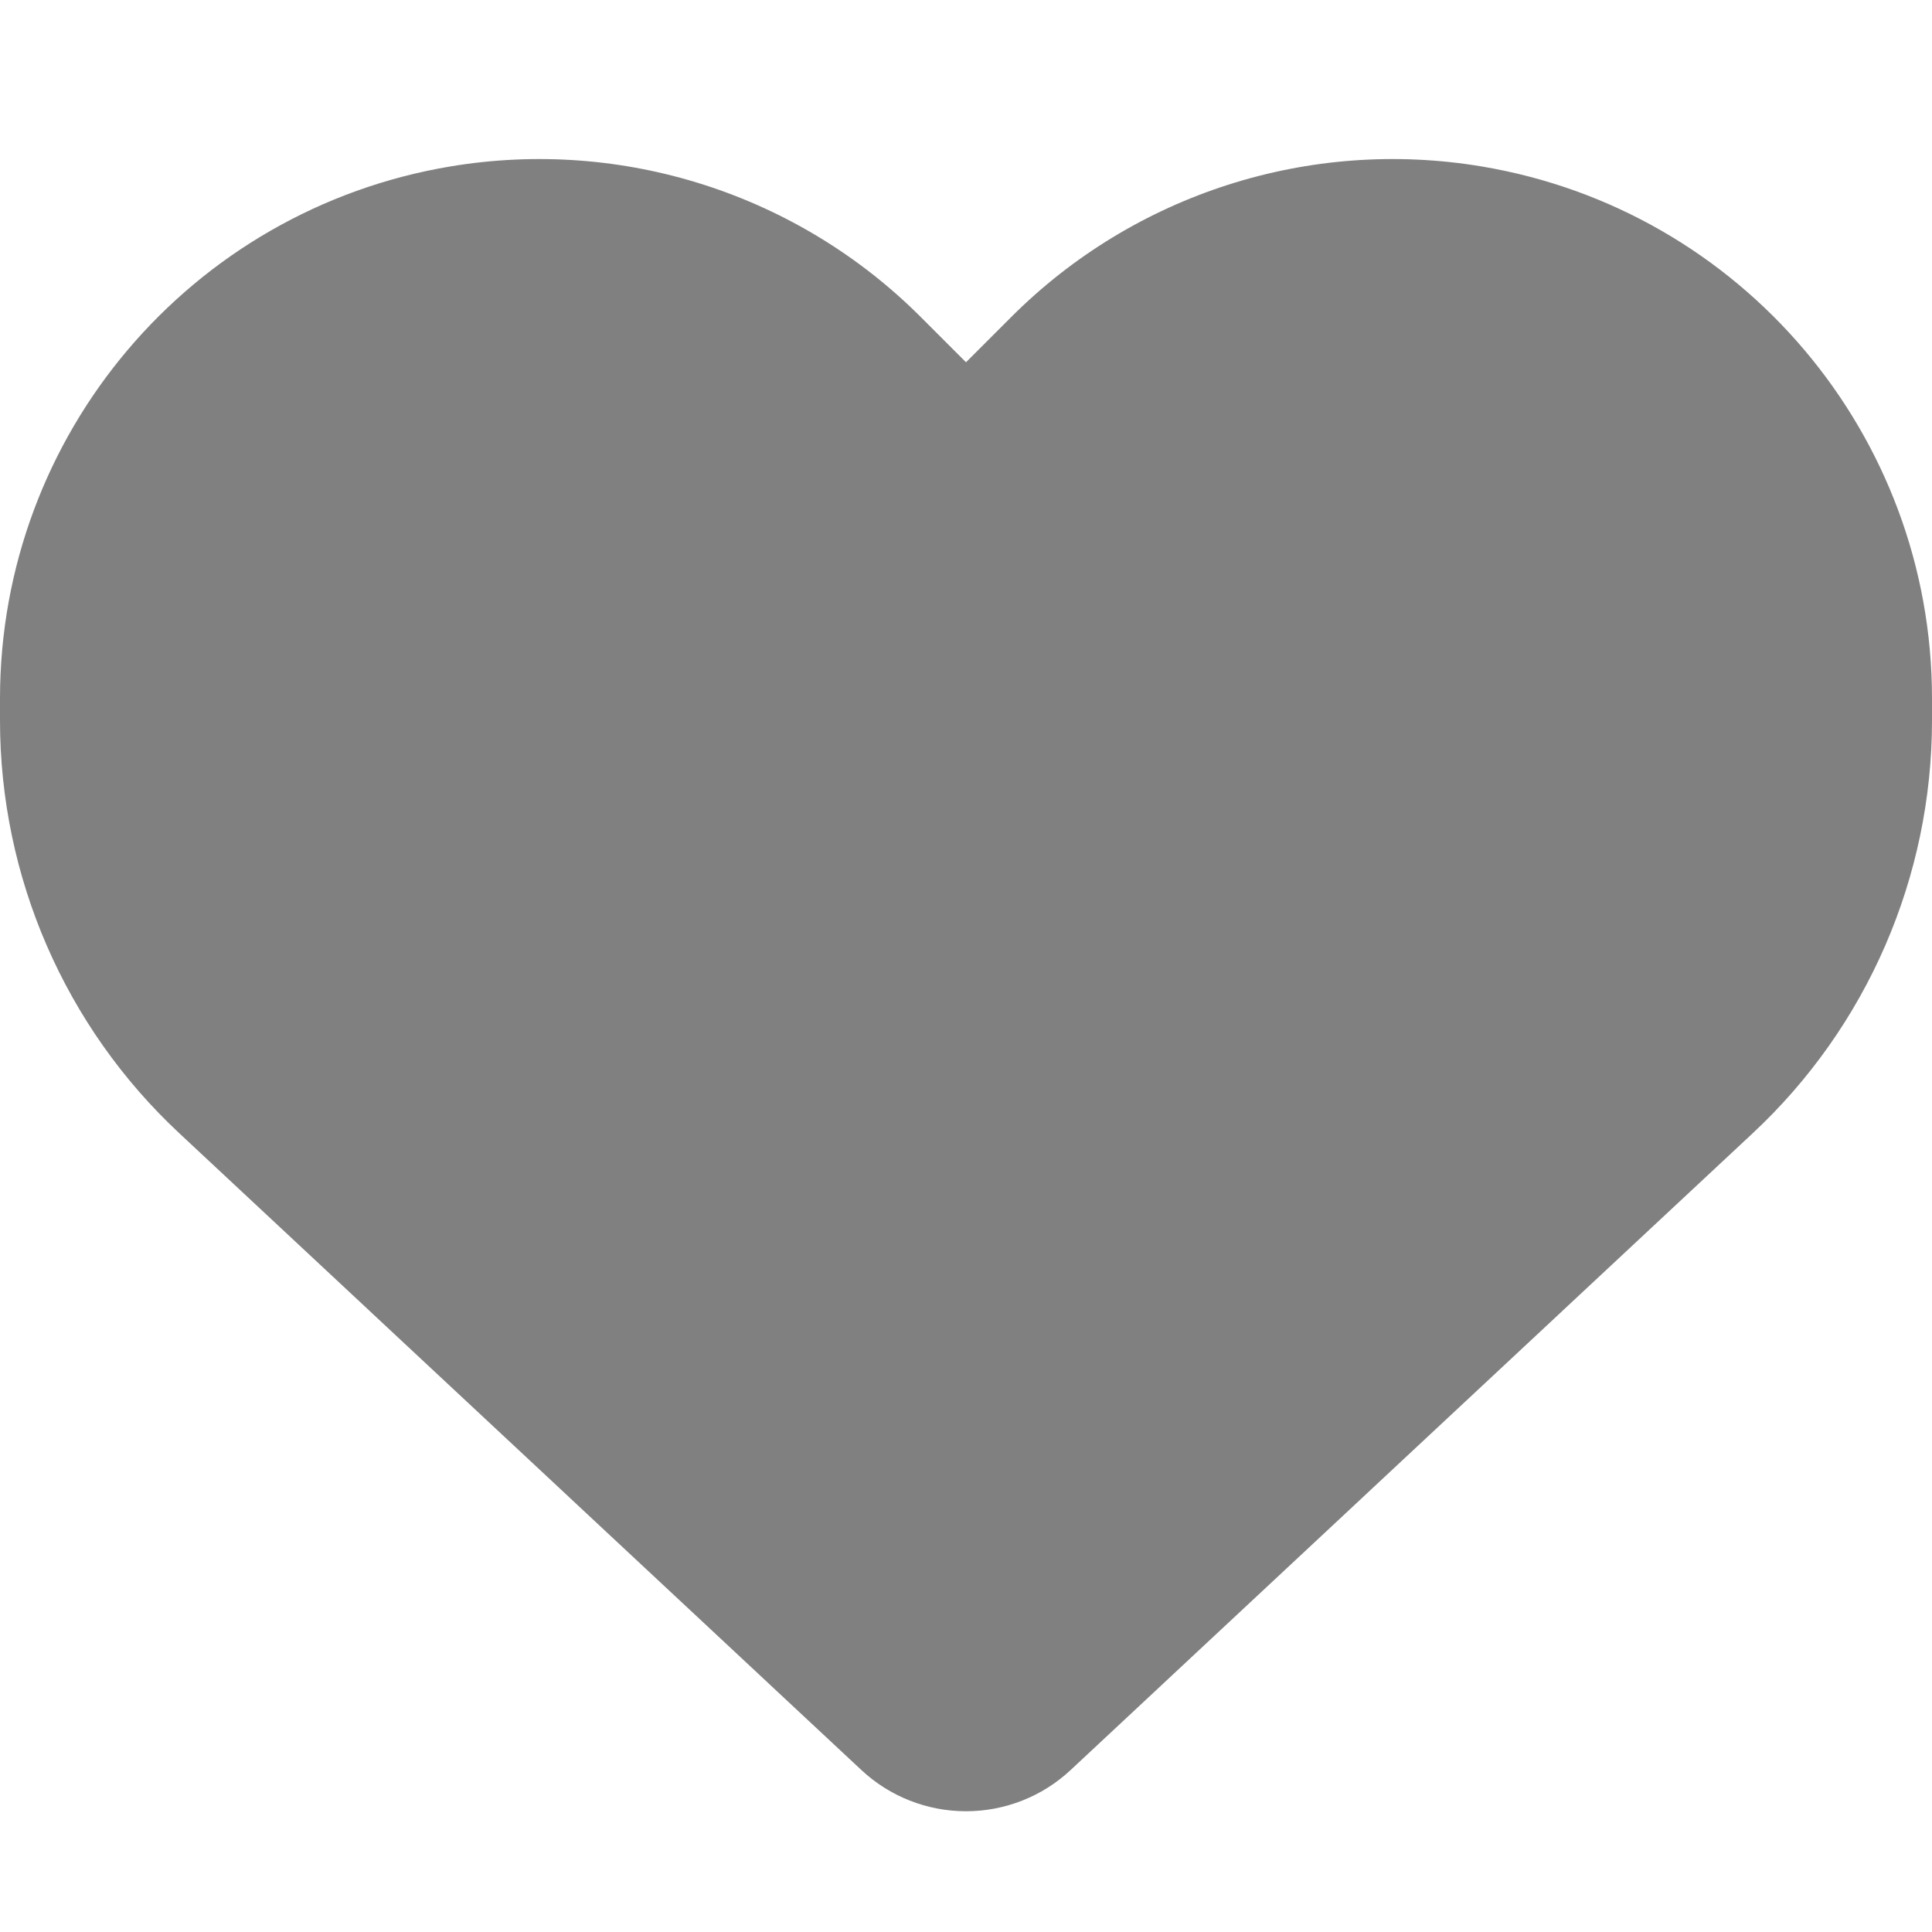
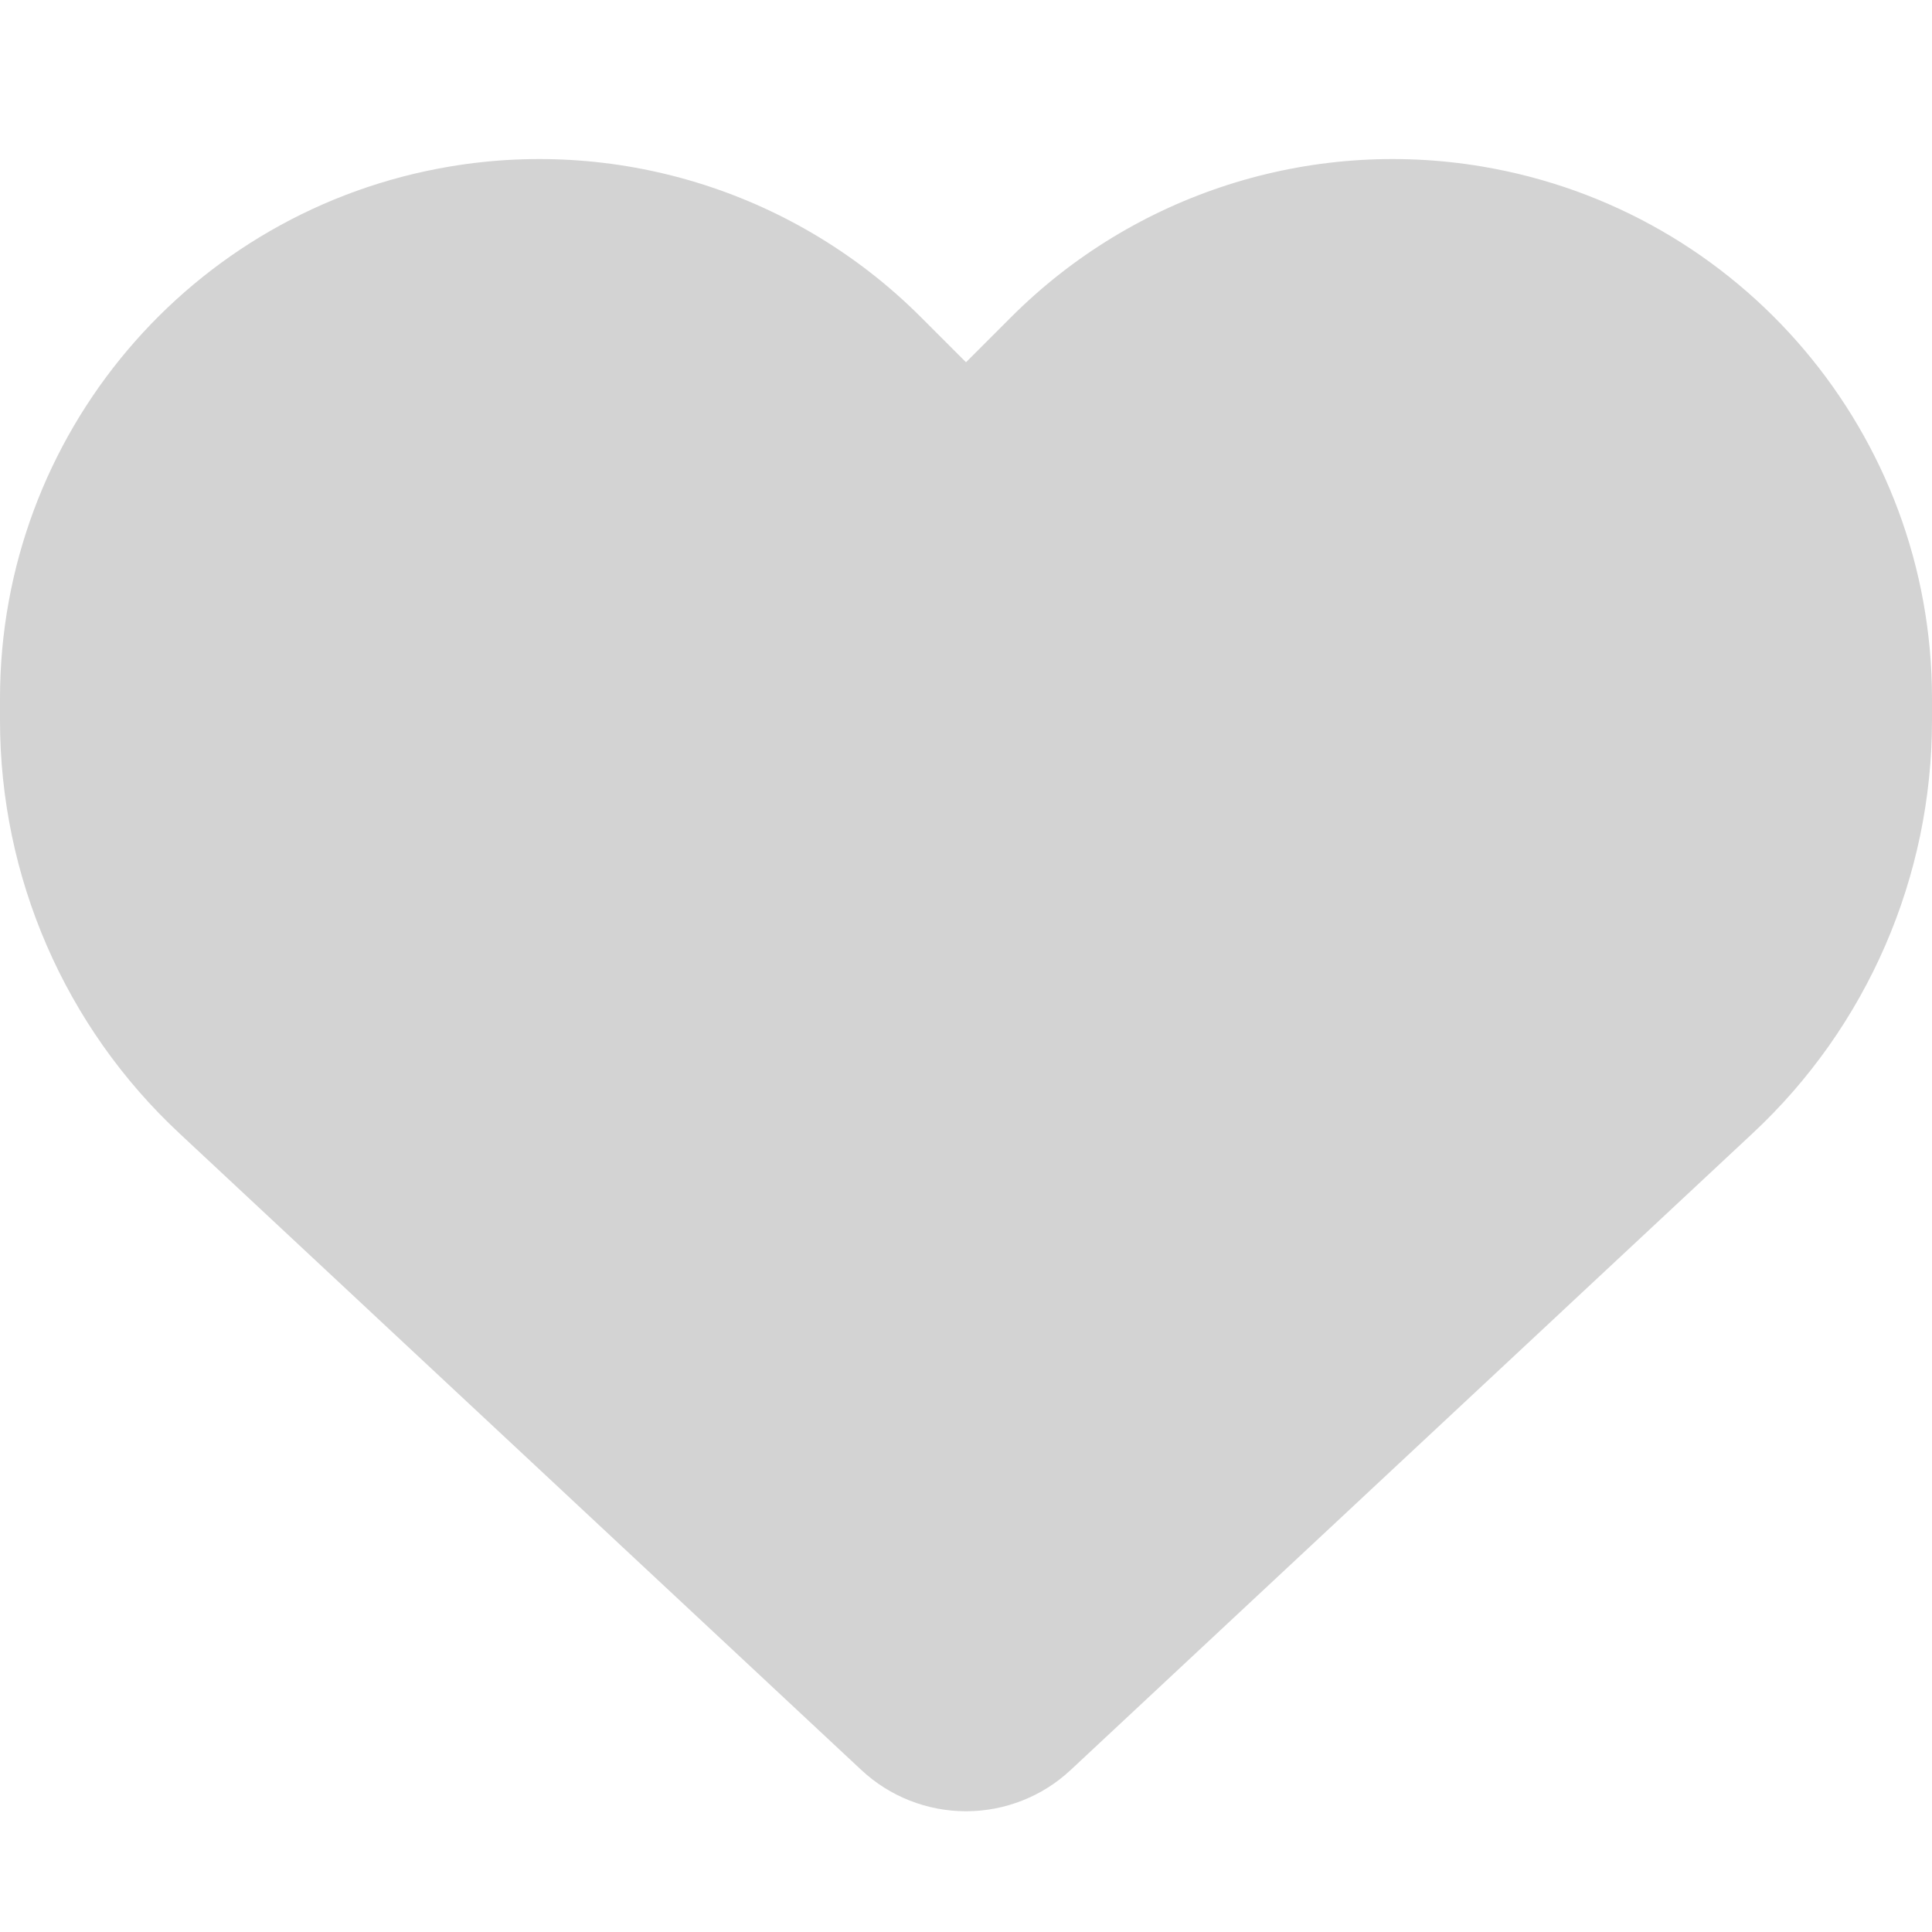
<svg xmlns="http://www.w3.org/2000/svg" viewBox="0 0 512 512">
-   <path d="M47.6 300.4L228.3 469.1c7.5 7 17.4 10.9 27.7 10.9s20.2-3.9 27.7-10.9L464.4 300.4c30.4-28.3 47.6-68 47.6-109.5v-5.8c0-69.9-50.5-129.5-119.4-141C347 36.5 300.6 51.4 268 84L256 96 244 84c-32.6-32.6-79-47.5-124.6-39.9C50.5 55.6 0 115.2 0 185.1v5.8c0 41.5 17.2 81.2 47.6 109.5z" fill="gray" />
+   <path d="M47.6 300.4L228.3 469.1c7.5 7 17.4 10.9 27.7 10.9s20.2-3.9 27.7-10.9L464.4 300.4c30.4-28.3 47.6-68 47.6-109.5v-5.8c0-69.9-50.5-129.5-119.4-141C347 36.5 300.6 51.4 268 84L256 96 244 84c-32.6-32.6-79-47.5-124.6-39.9C50.5 55.6 0 115.2 0 185.1v5.8c0 41.5 17.2 81.2 47.6 109.5z" fill="lightgray" />
</svg>
